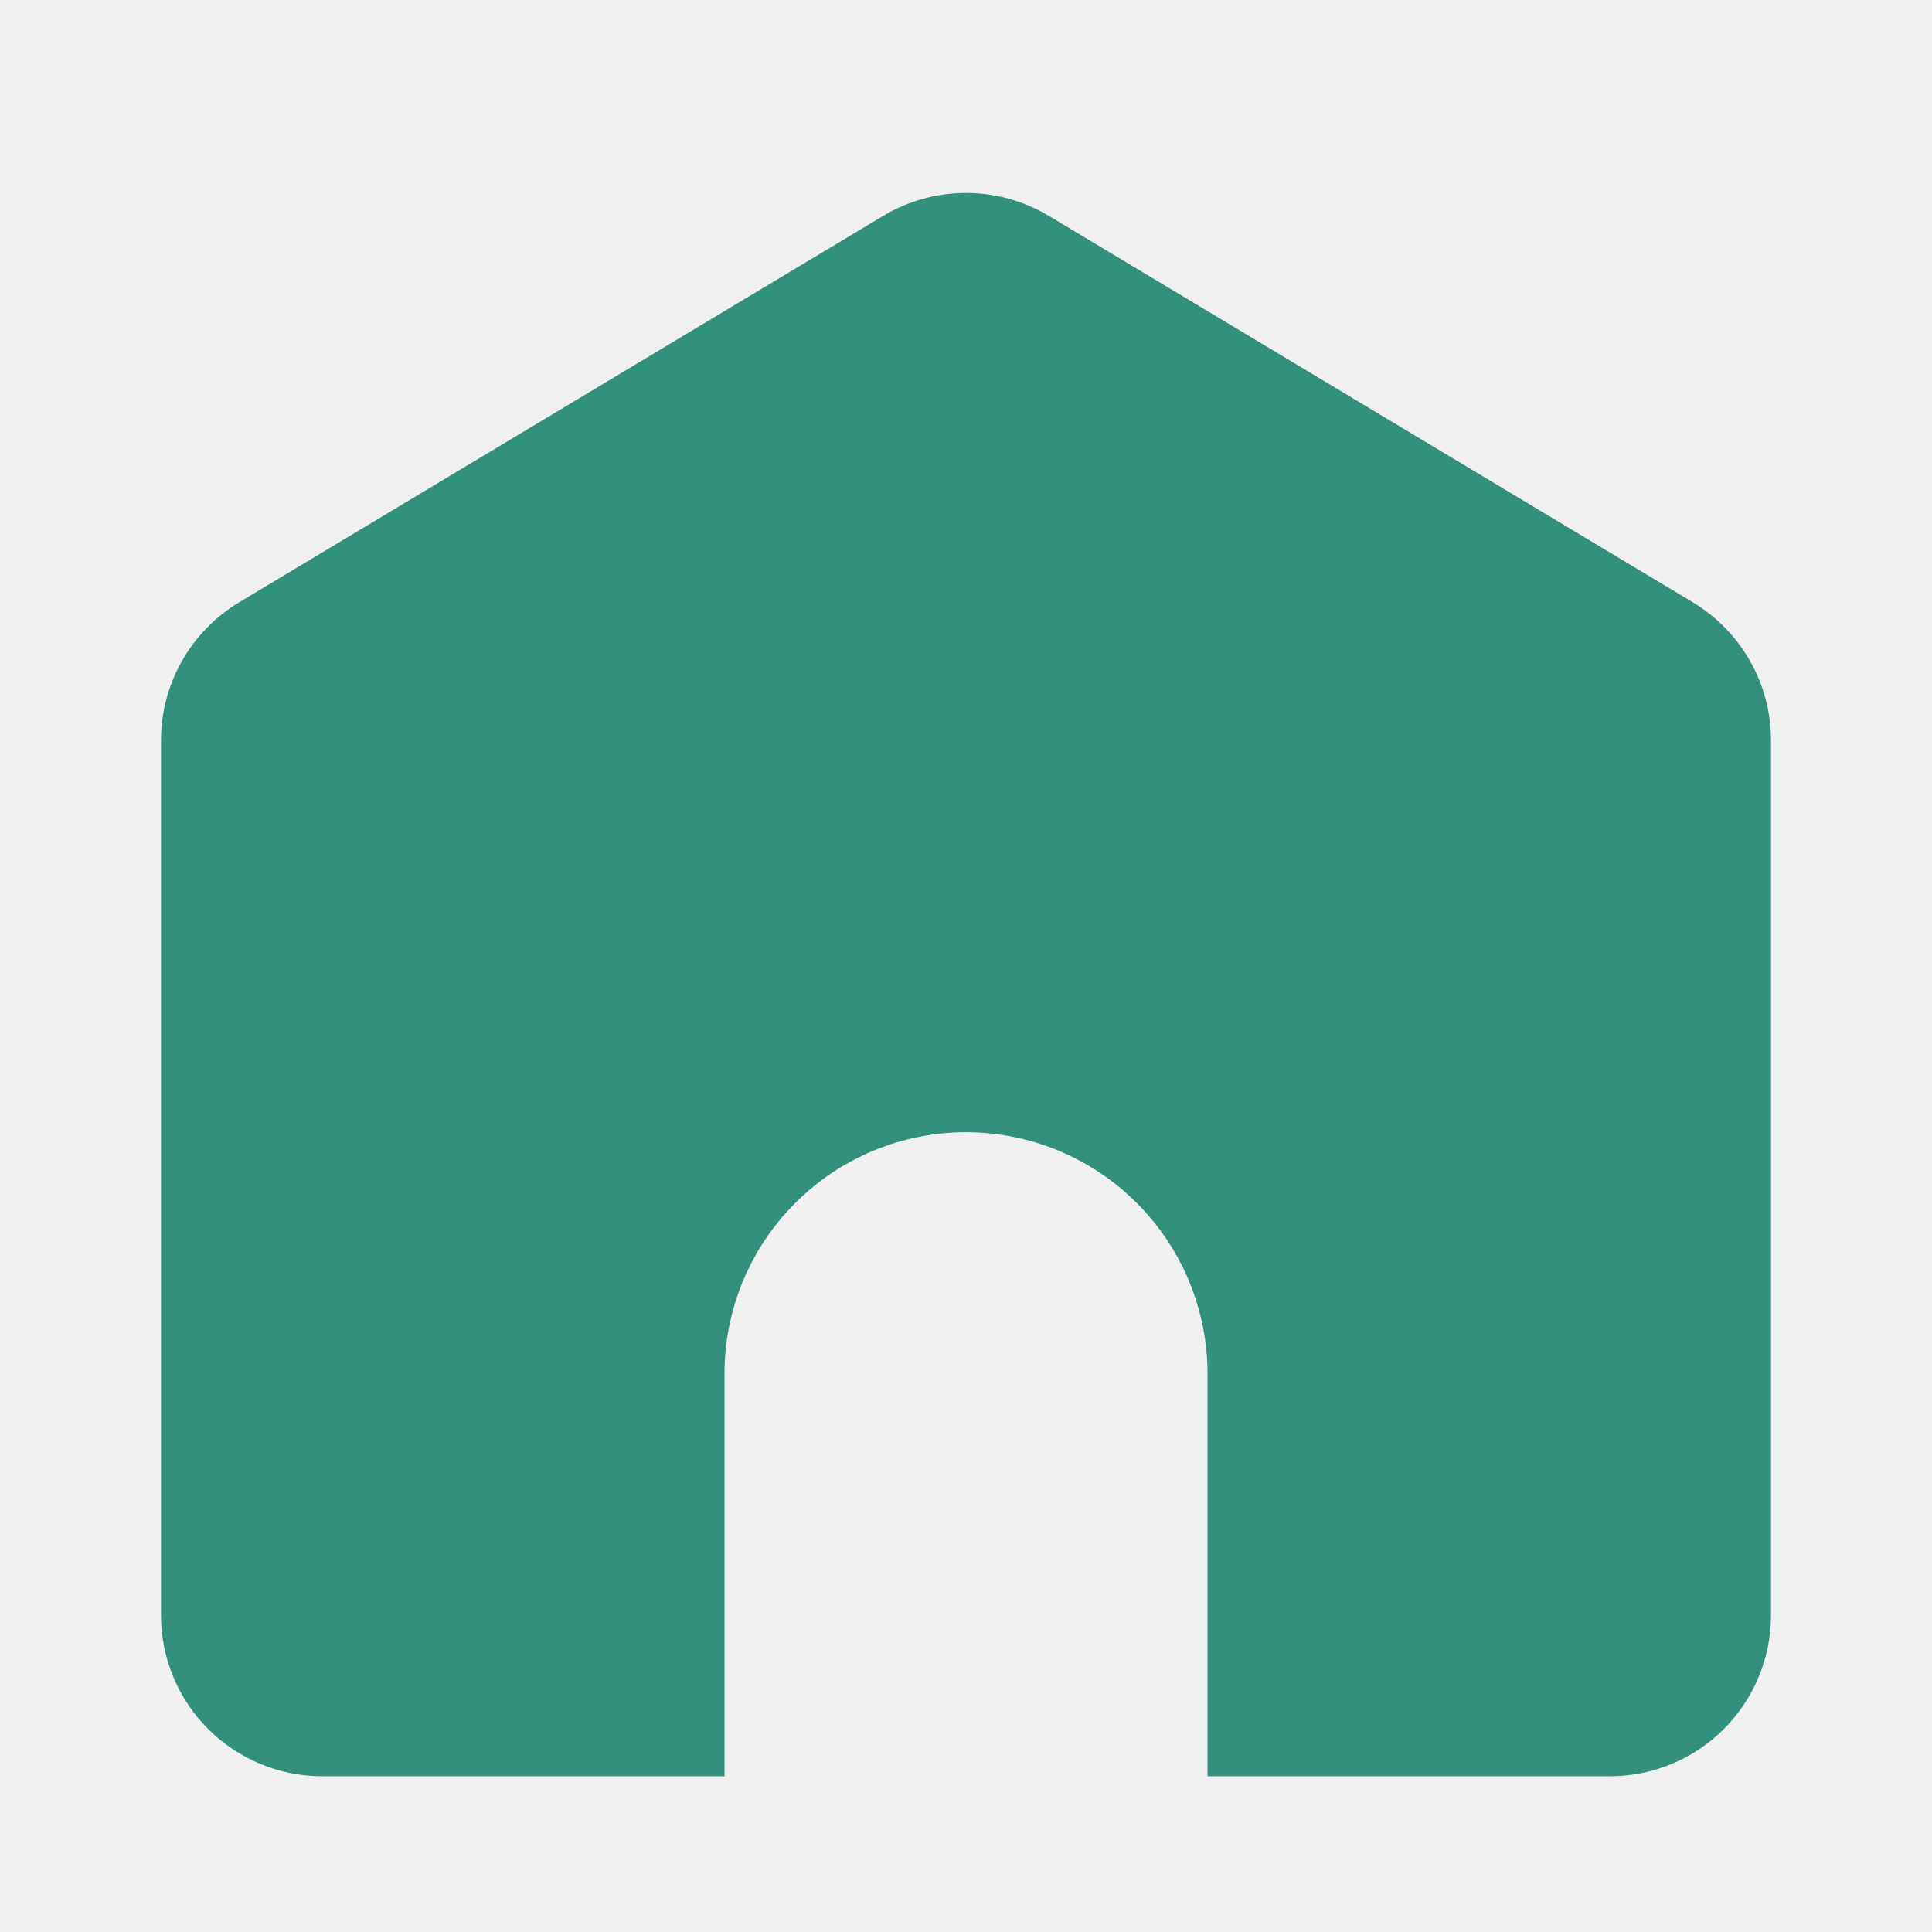
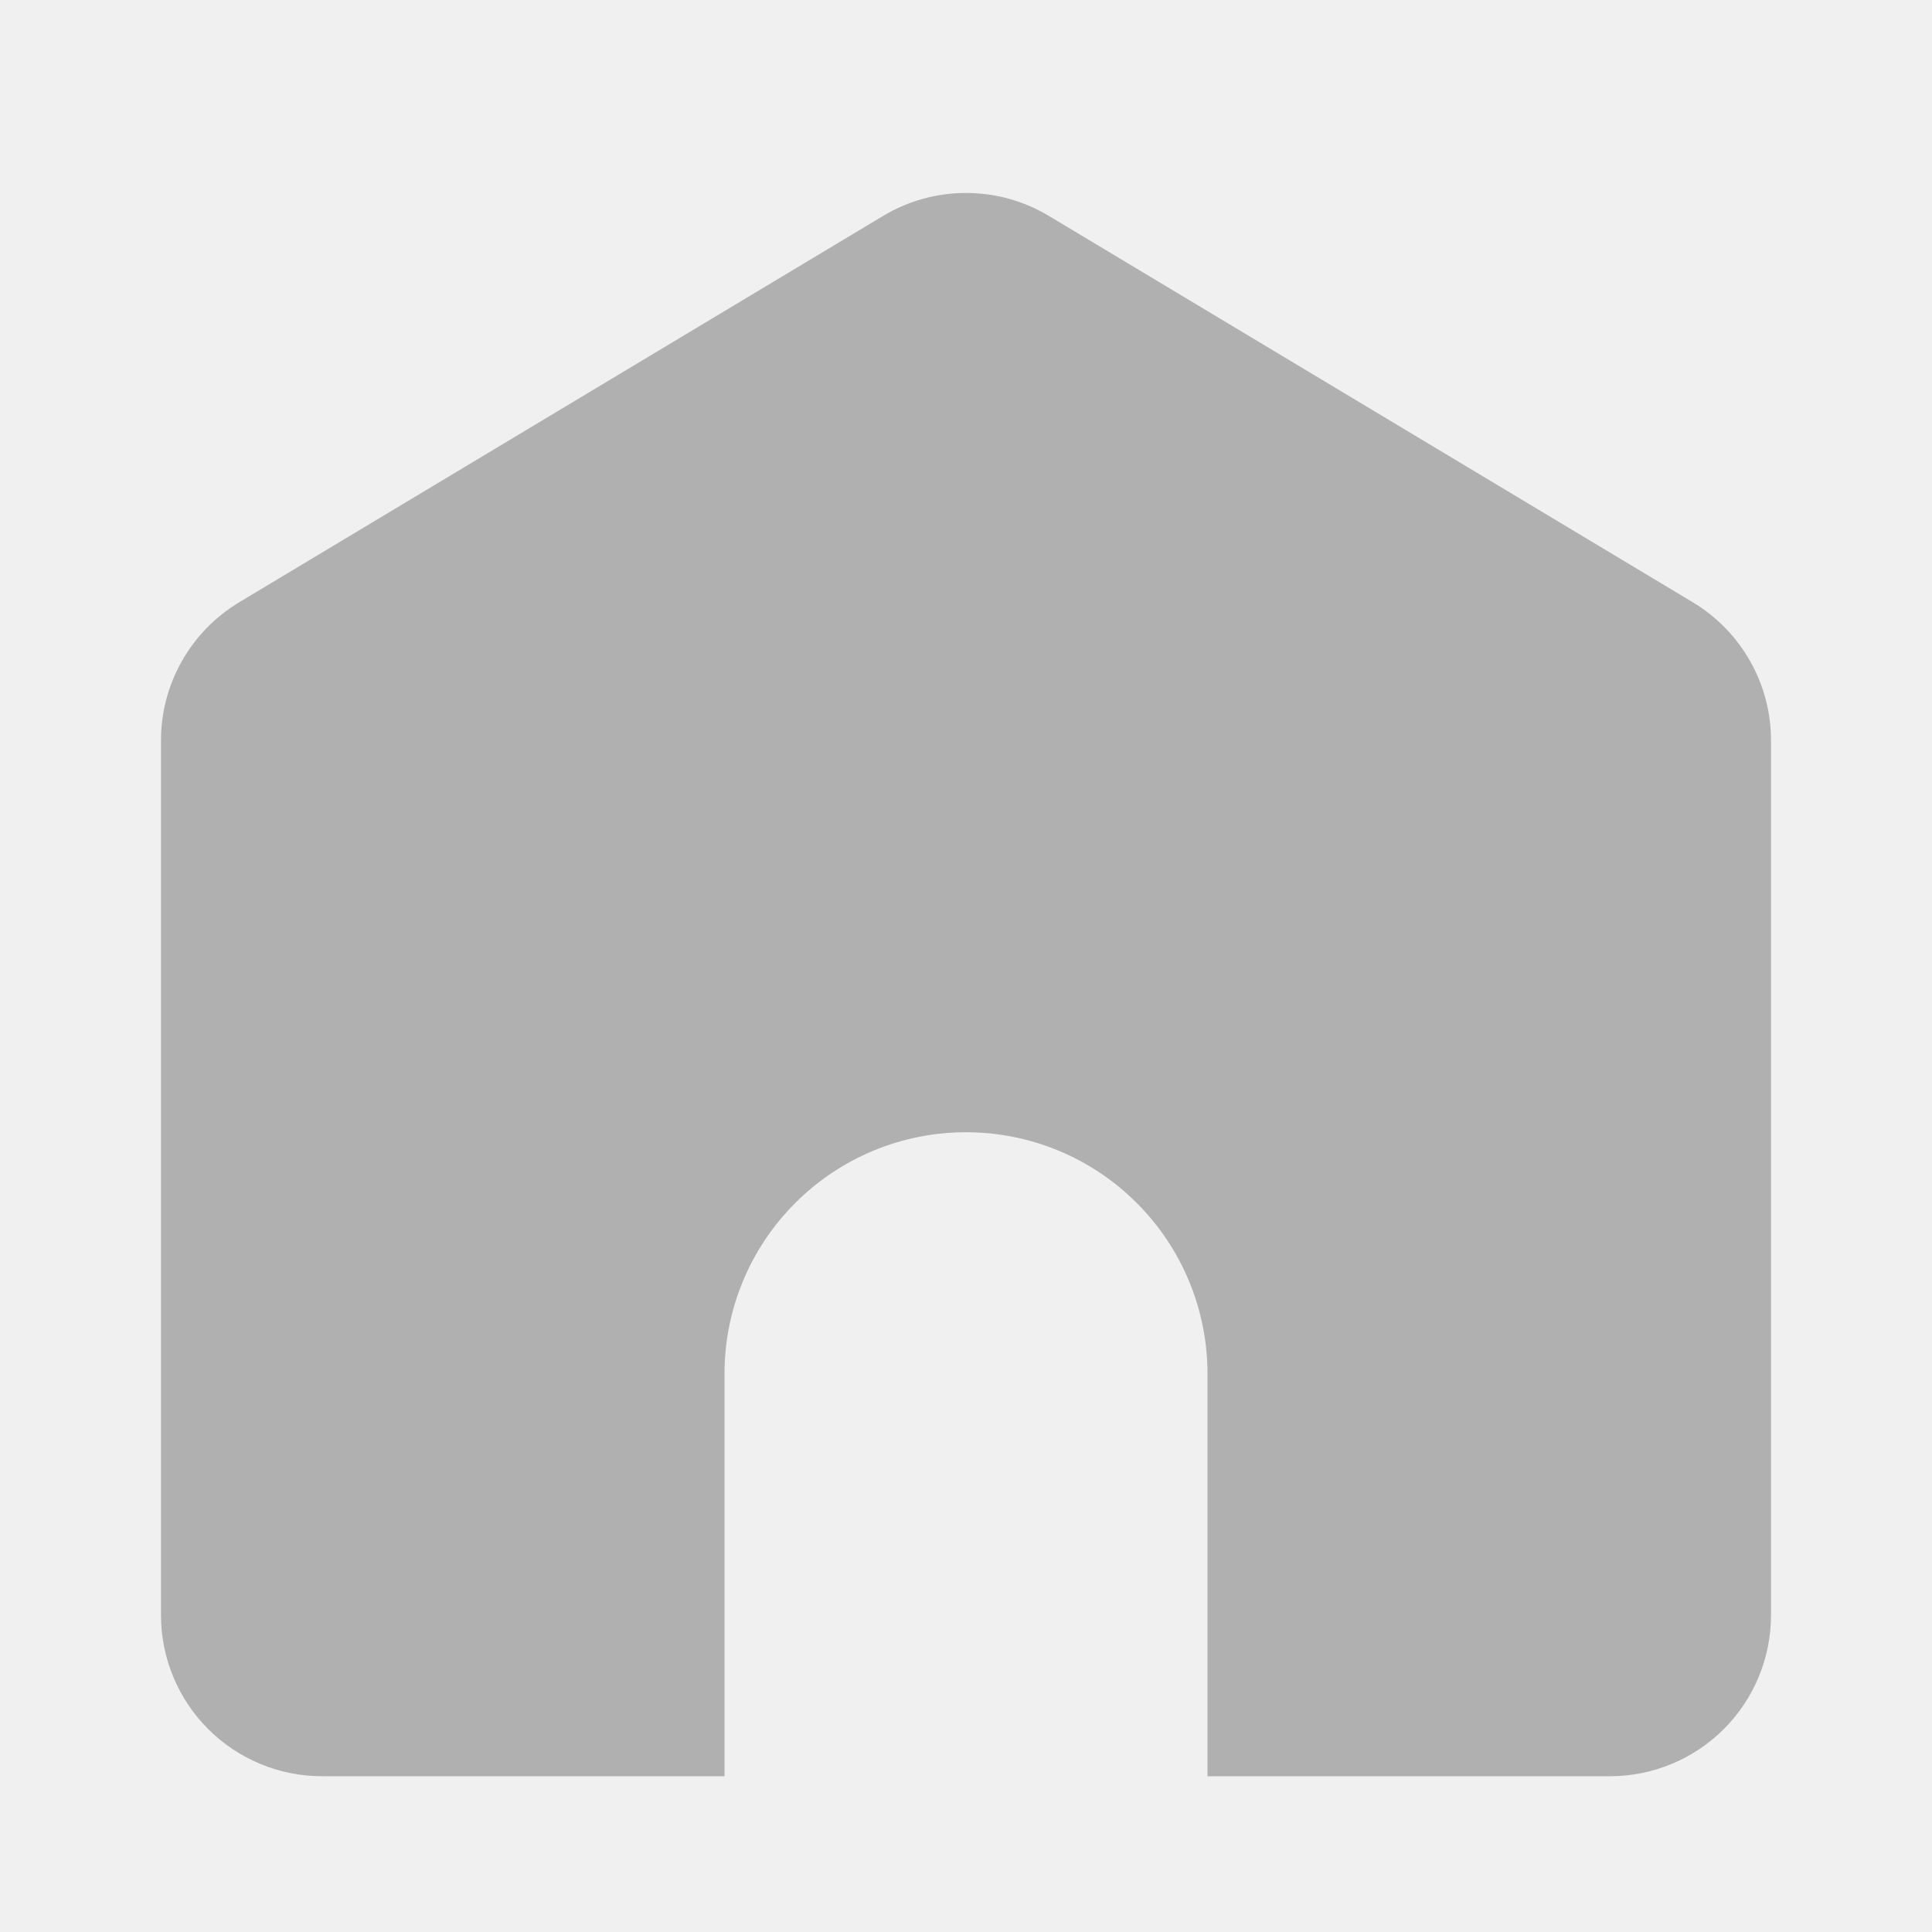
<svg xmlns="http://www.w3.org/2000/svg" width="24" height="24" viewBox="0 0 24 24" fill="none">
-   <g clip-path="url(#clip0_3547_419)">
-     <path d="M15 22.065V17.065C15 16.269 14.684 15.506 14.121 14.944C13.559 14.381 12.796 14.065 12 14.065C11.204 14.065 10.441 14.381 9.879 14.944C9.316 15.506 9 16.269 9 17.065V22.065H4C3.47 22.065 2.961 21.854 2.586 21.479C2.211 21.104 2 20.595 2 20.065V9.197C2 8.852 2.089 8.512 2.26 8.212C2.43 7.911 2.675 7.66 2.971 7.482L10.971 2.682C11.282 2.495 11.637 2.397 12 2.397C12.363 2.397 12.718 2.495 13.029 2.682L21.029 7.482C21.325 7.66 21.57 7.911 21.74 8.212C21.911 8.512 22 8.852 22 9.197V20.065C22 20.595 21.789 21.104 21.414 21.479C21.039 21.854 20.53 22.065 20 22.065H15Z" fill="#33907C" />
+   <g opacity="0.4" clip-path="url(#clip0_3937_562)">
+     <path d="M15 22.065V17.065C15 16.269 14.684 15.506 14.121 14.944C13.559 14.381 12.796 14.065 12 14.065C11.204 14.065 10.441 14.381 9.879 14.944C9.316 15.506 9 16.269 9 17.065V22.065H4C3.47 22.065 2.961 21.854 2.586 21.479C2.211 21.104 2 20.595 2 20.065V9.197C2 8.852 2.089 8.512 2.26 8.212C2.43 7.911 2.675 7.66 2.971 7.482L10.971 2.682C11.282 2.495 11.637 2.397 12 2.397C12.363 2.397 12.718 2.495 13.029 2.682L21.029 7.482C21.325 7.66 21.57 7.911 21.74 8.212C21.911 8.512 22 8.852 22 9.197V20.065C22 20.595 21.789 21.104 21.414 21.479C21.039 21.854 20.53 22.065 20 22.065H15Z" fill="#4F4F4F" />
  </g>
  <defs>
-     <clipPath id="clip0_3547_419">
+     <clipPath id="clip0_3937_562">
      <rect width="24" height="24" fill="white" />
    </clipPath>
  </defs>
</svg>
